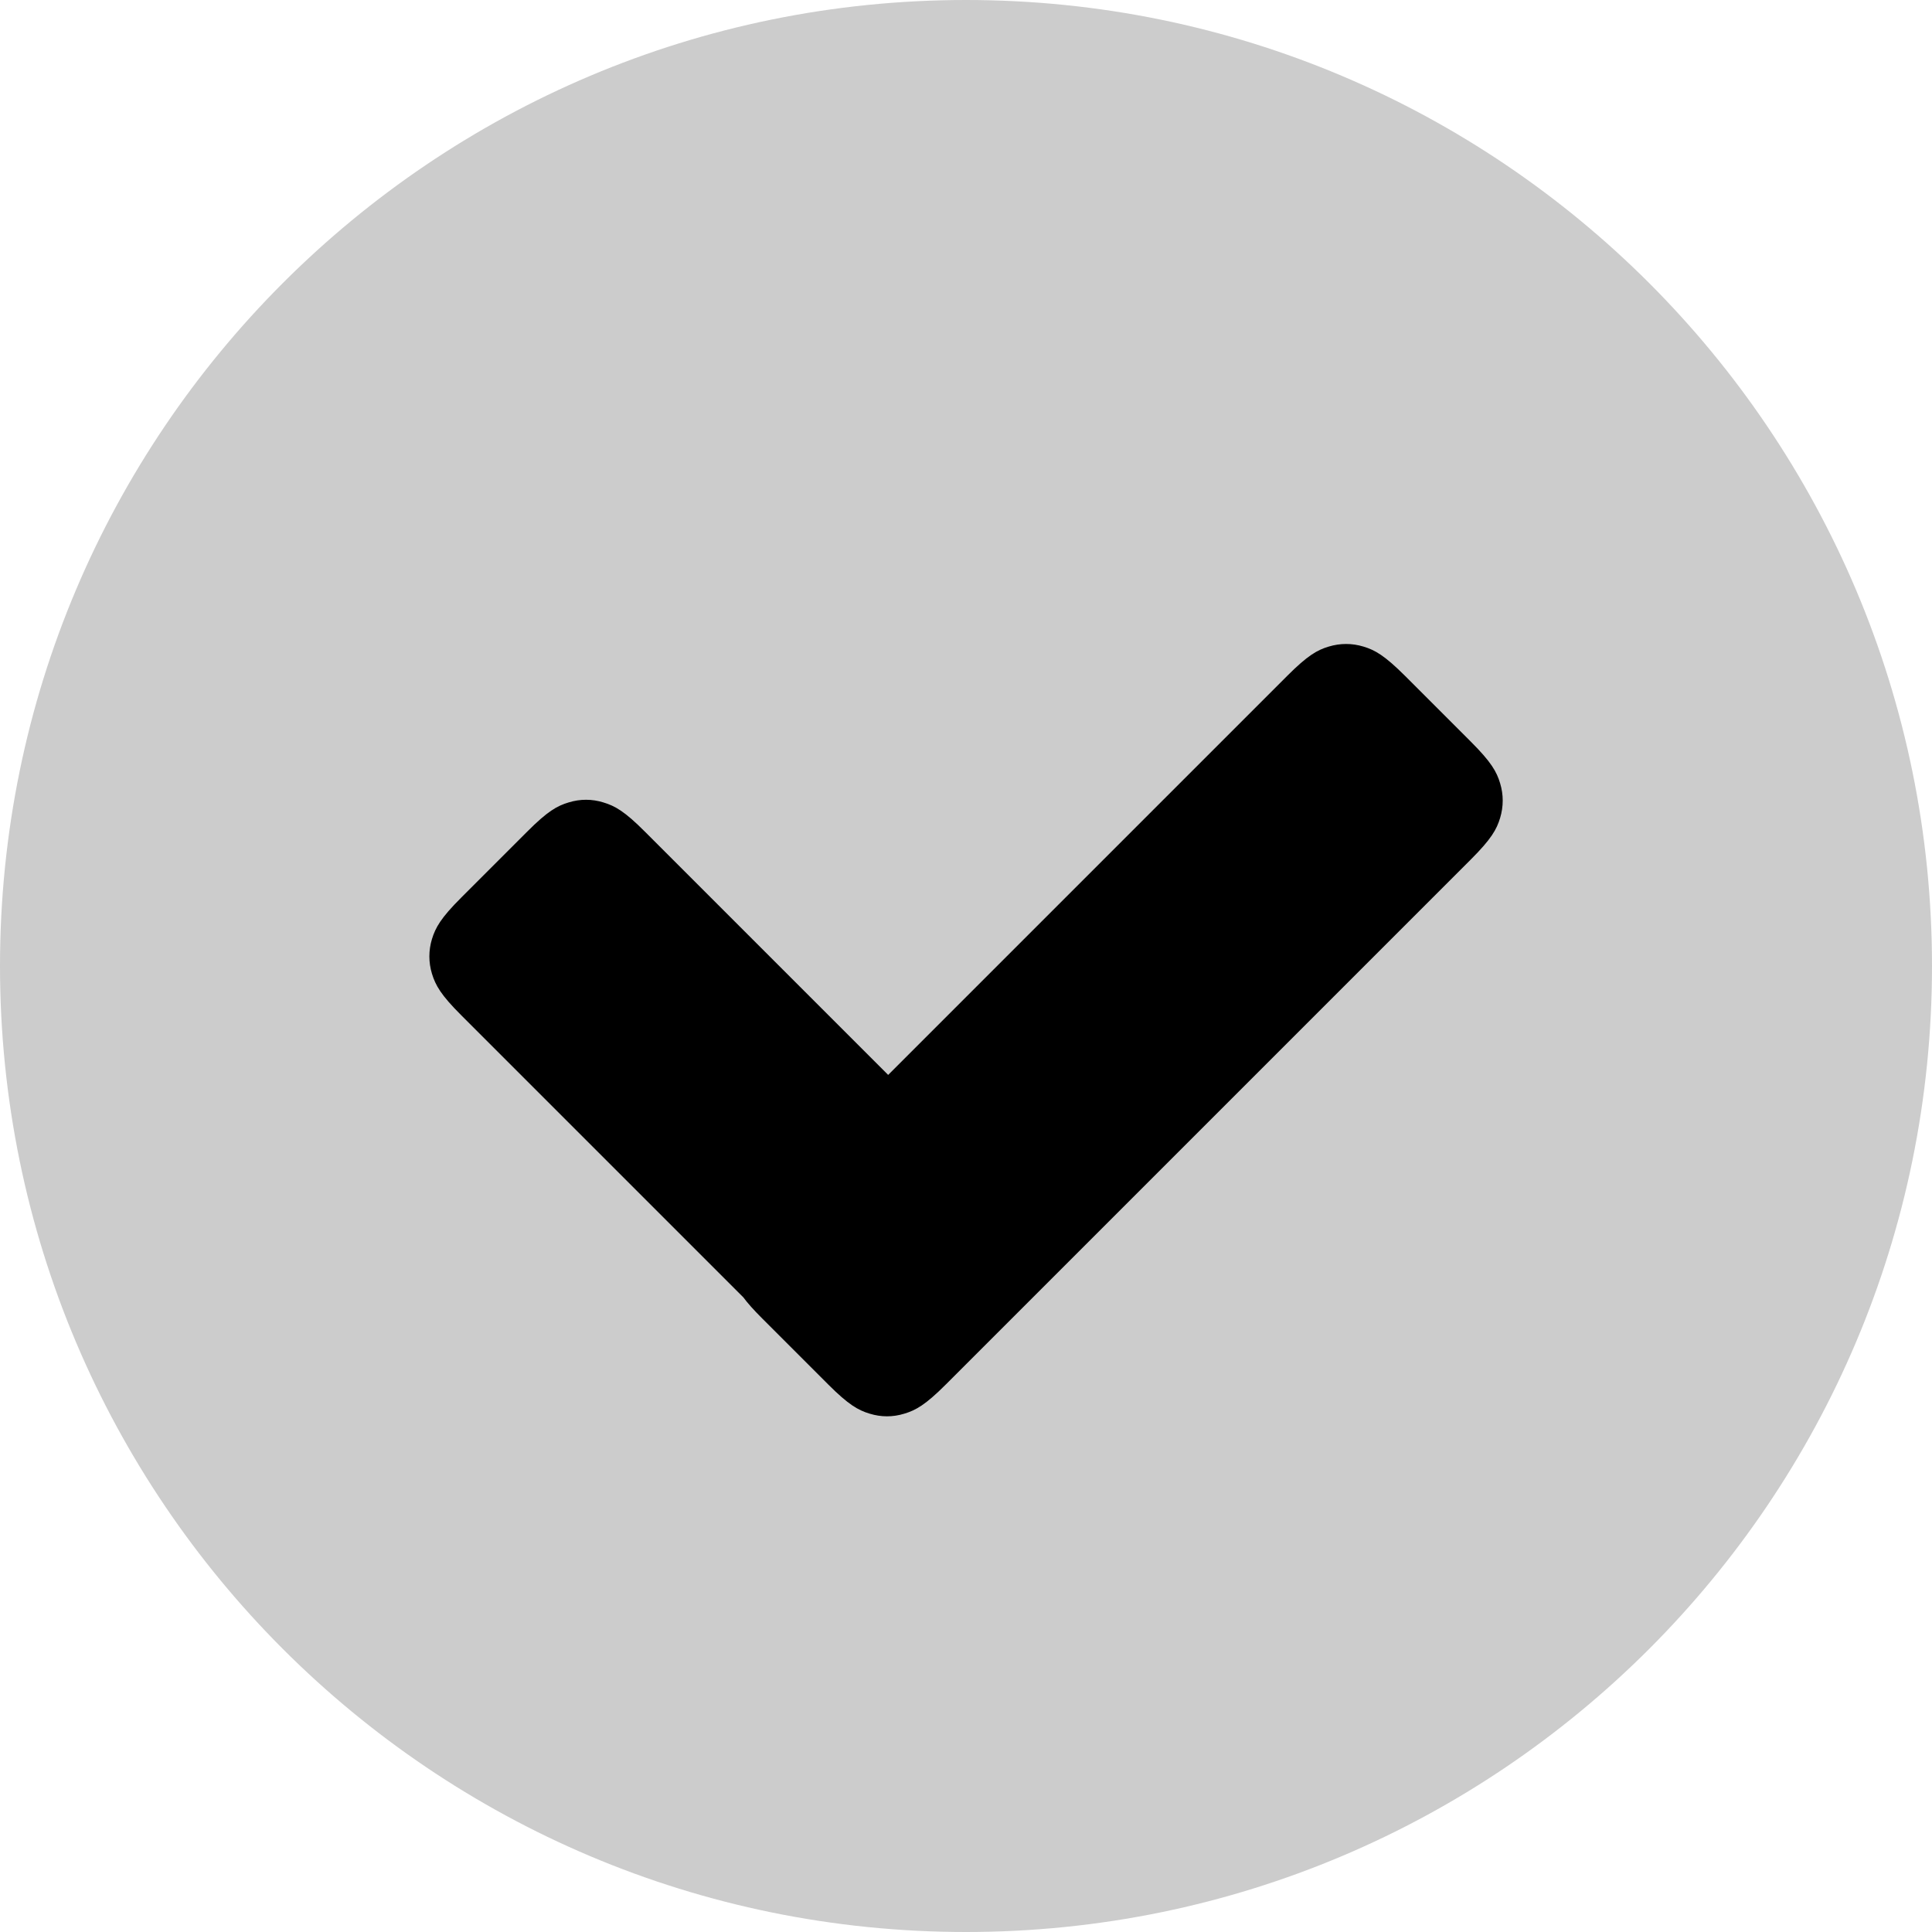
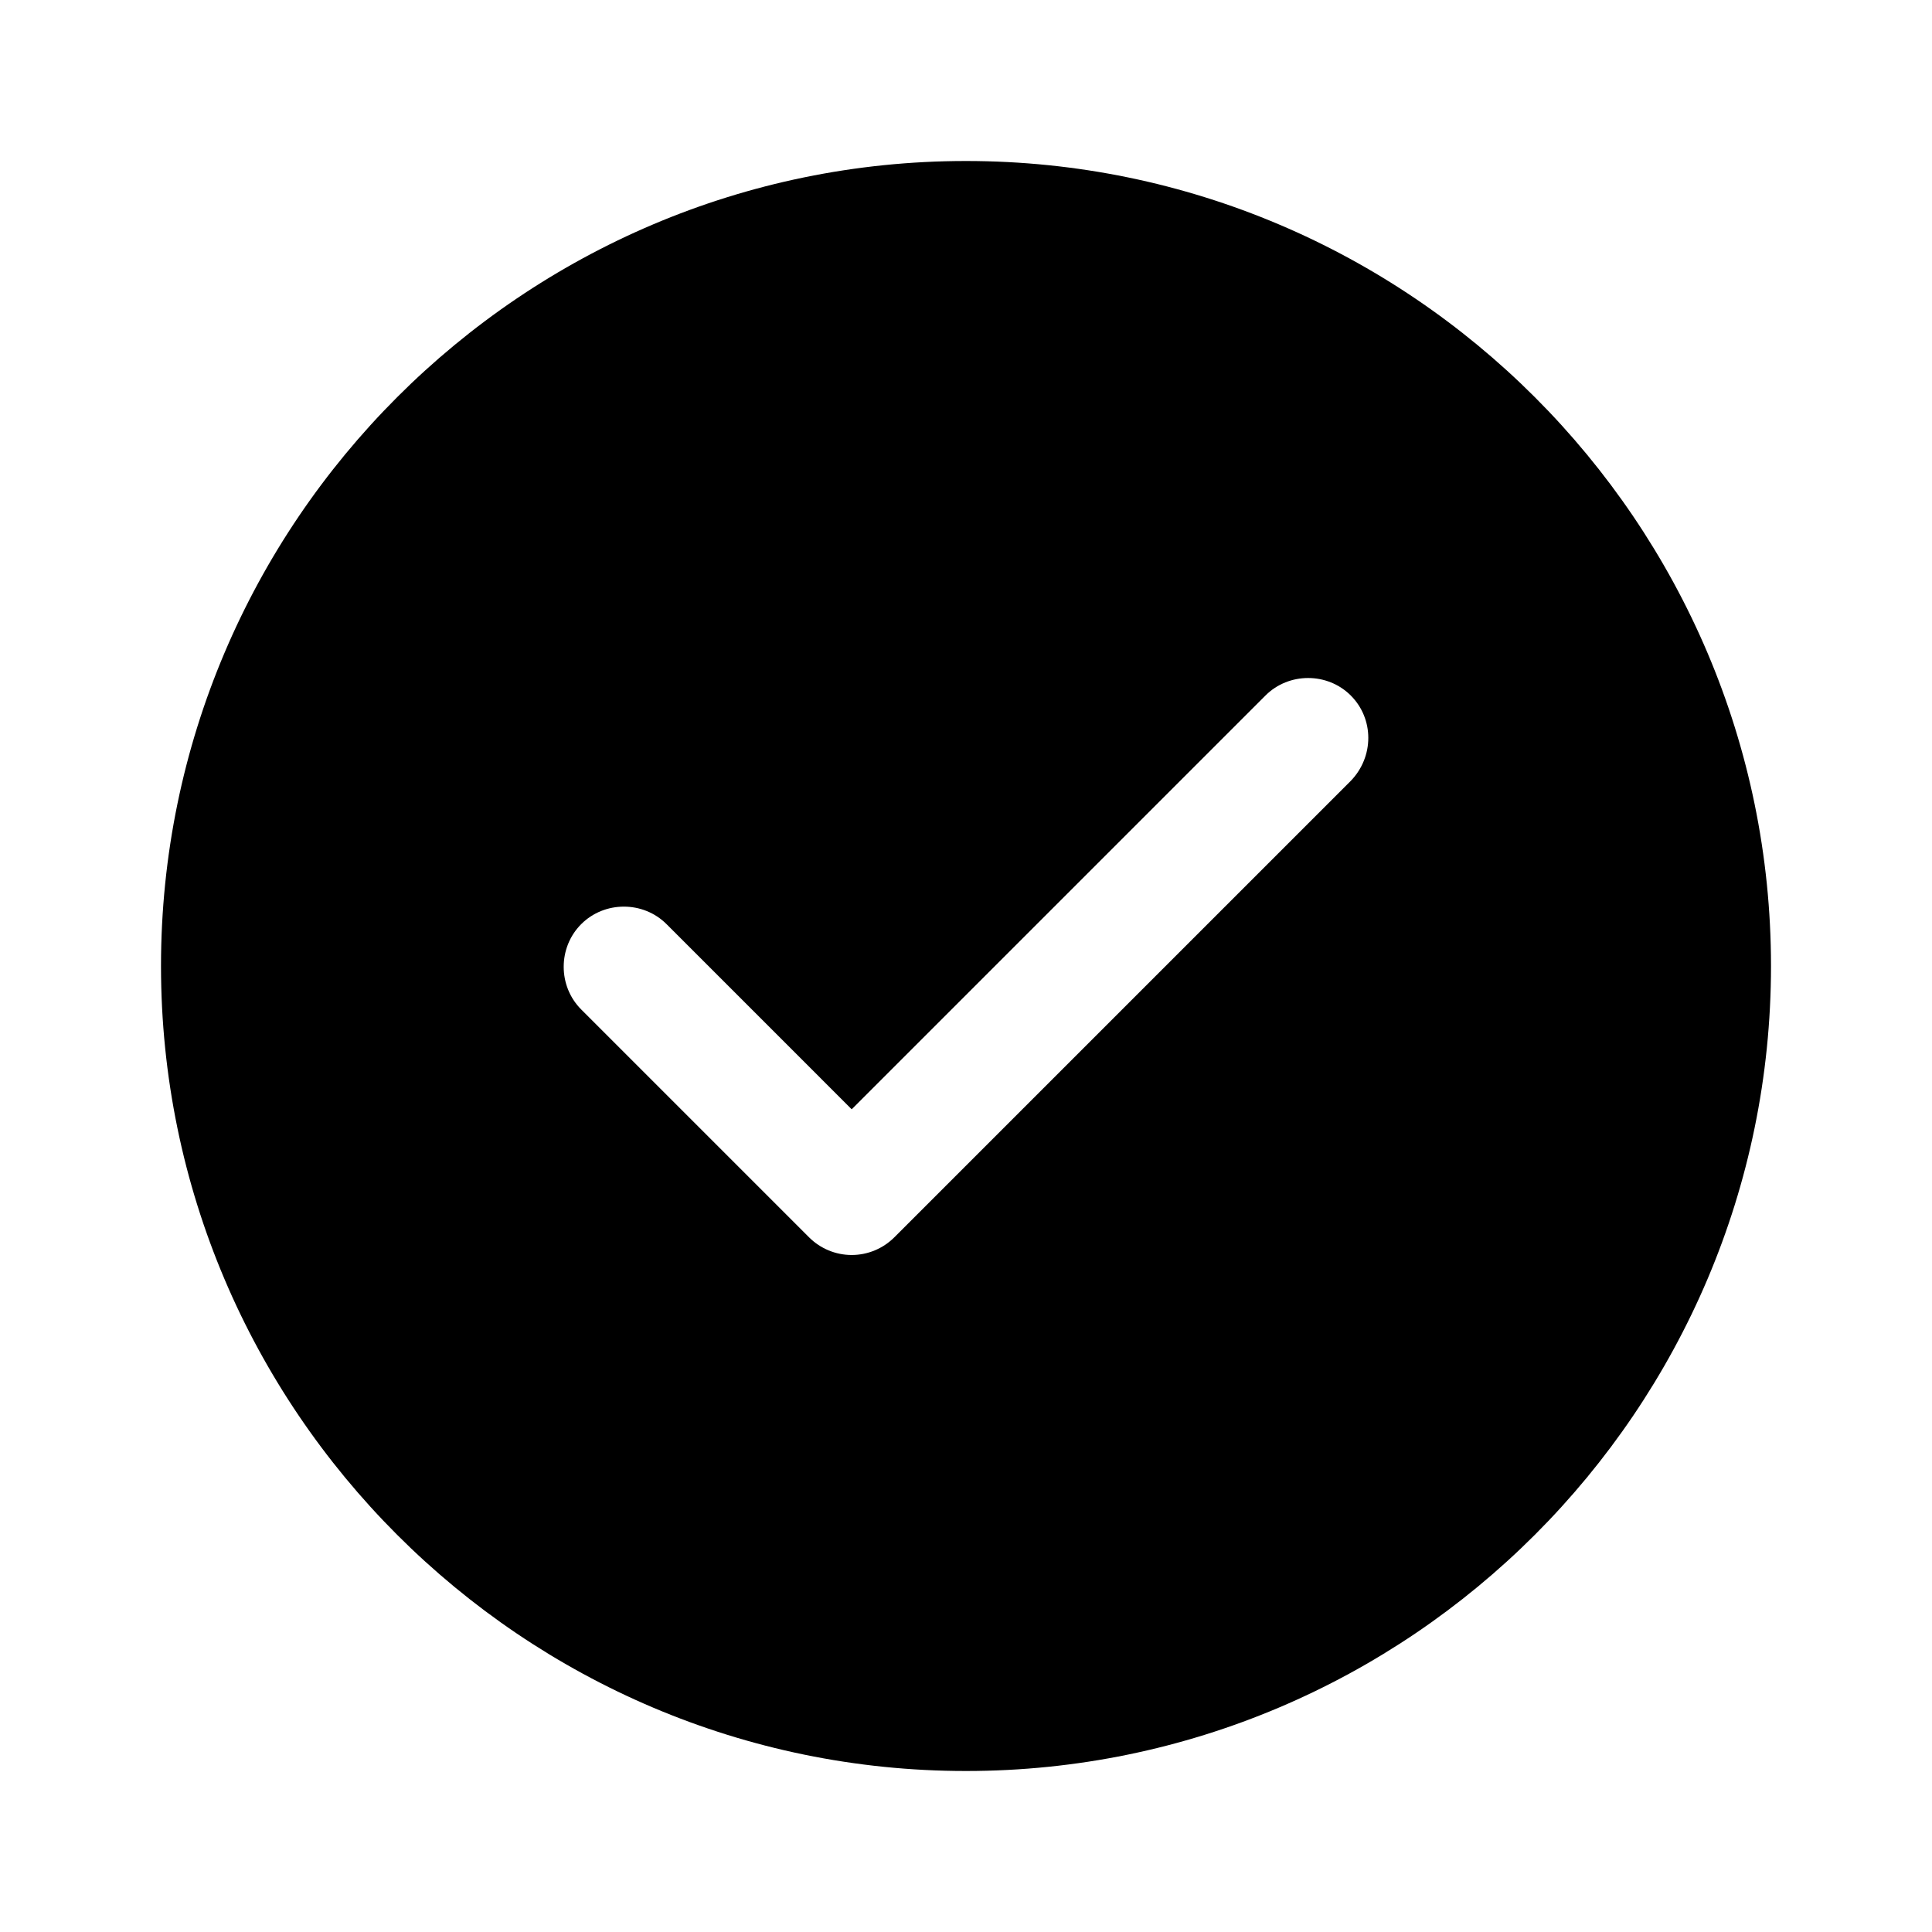
- <svg xmlns="http://www.w3.org/2000/svg" width="24" height="24" viewBox="0 0 24 24" fill="none">
-   <path opacity="0.2" fill-rule="evenodd" clip-rule="evenodd" d="M12 0C18.627 0 24 5.373 24 12C24 18.627 18.627 24 12 24C5.373 24 0 18.627 0 12C0 5.373 5.373 0 12 0Z" fill="currentColor" />
-   <path fill-rule="evenodd" clip-rule="evenodd" d="M16.937 8.032C16.795 7.989 16.649 7.989 16.506 8.032C16.363 8.075 16.245 8.141 15.991 8.395L11.033 13.353L8.011 10.331C7.757 10.076 7.638 10.011 7.495 9.968C7.353 9.924 7.207 9.924 7.064 9.968C6.921 10.011 6.803 10.076 6.549 10.331L5.73 11.15C5.475 11.404 5.41 11.523 5.366 11.665C5.323 11.808 5.323 11.954 5.366 12.096C5.41 12.239 5.475 12.358 5.73 12.612L9.234 16.116C9.287 16.188 9.361 16.271 9.469 16.379L10.288 17.198C10.542 17.452 10.661 17.518 10.803 17.561C10.946 17.605 11.092 17.605 11.234 17.561C11.377 17.518 11.496 17.452 11.75 17.198L18.272 10.676C18.526 10.422 18.592 10.303 18.635 10.161C18.678 10.018 18.678 9.872 18.635 9.73C18.592 9.587 18.526 9.468 18.272 9.214L17.453 8.395C17.198 8.141 17.08 8.075 16.937 8.032Z" fill="currentColor" />
+ <svg xmlns="http://www.w3.org/2000/svg" fill="none" viewBox="0 0 24 24">
+   <path fill="currentColor" d="M12 2C6.49 2 2 6.49 2 12C2 17.51 6.49 22 12 22C17.51 22 22 17.51 22 12C22 6.49 17.51 2 12 2ZM16.78 9.7L11.11 15.37C10.97 15.51 10.78 15.59 10.58 15.59C10.38 15.59 10.19 15.51 10.05 15.37L7.22 12.54C6.93 12.25 6.93 11.77 7.22 11.48C7.51 11.19 7.99 11.19 8.28 11.48L10.58 13.78L15.72 8.64C16.01 8.35 16.49 8.35 16.78 8.64C17.07 8.93 17.07 9.4 16.78 9.7Z" />
</svg>
